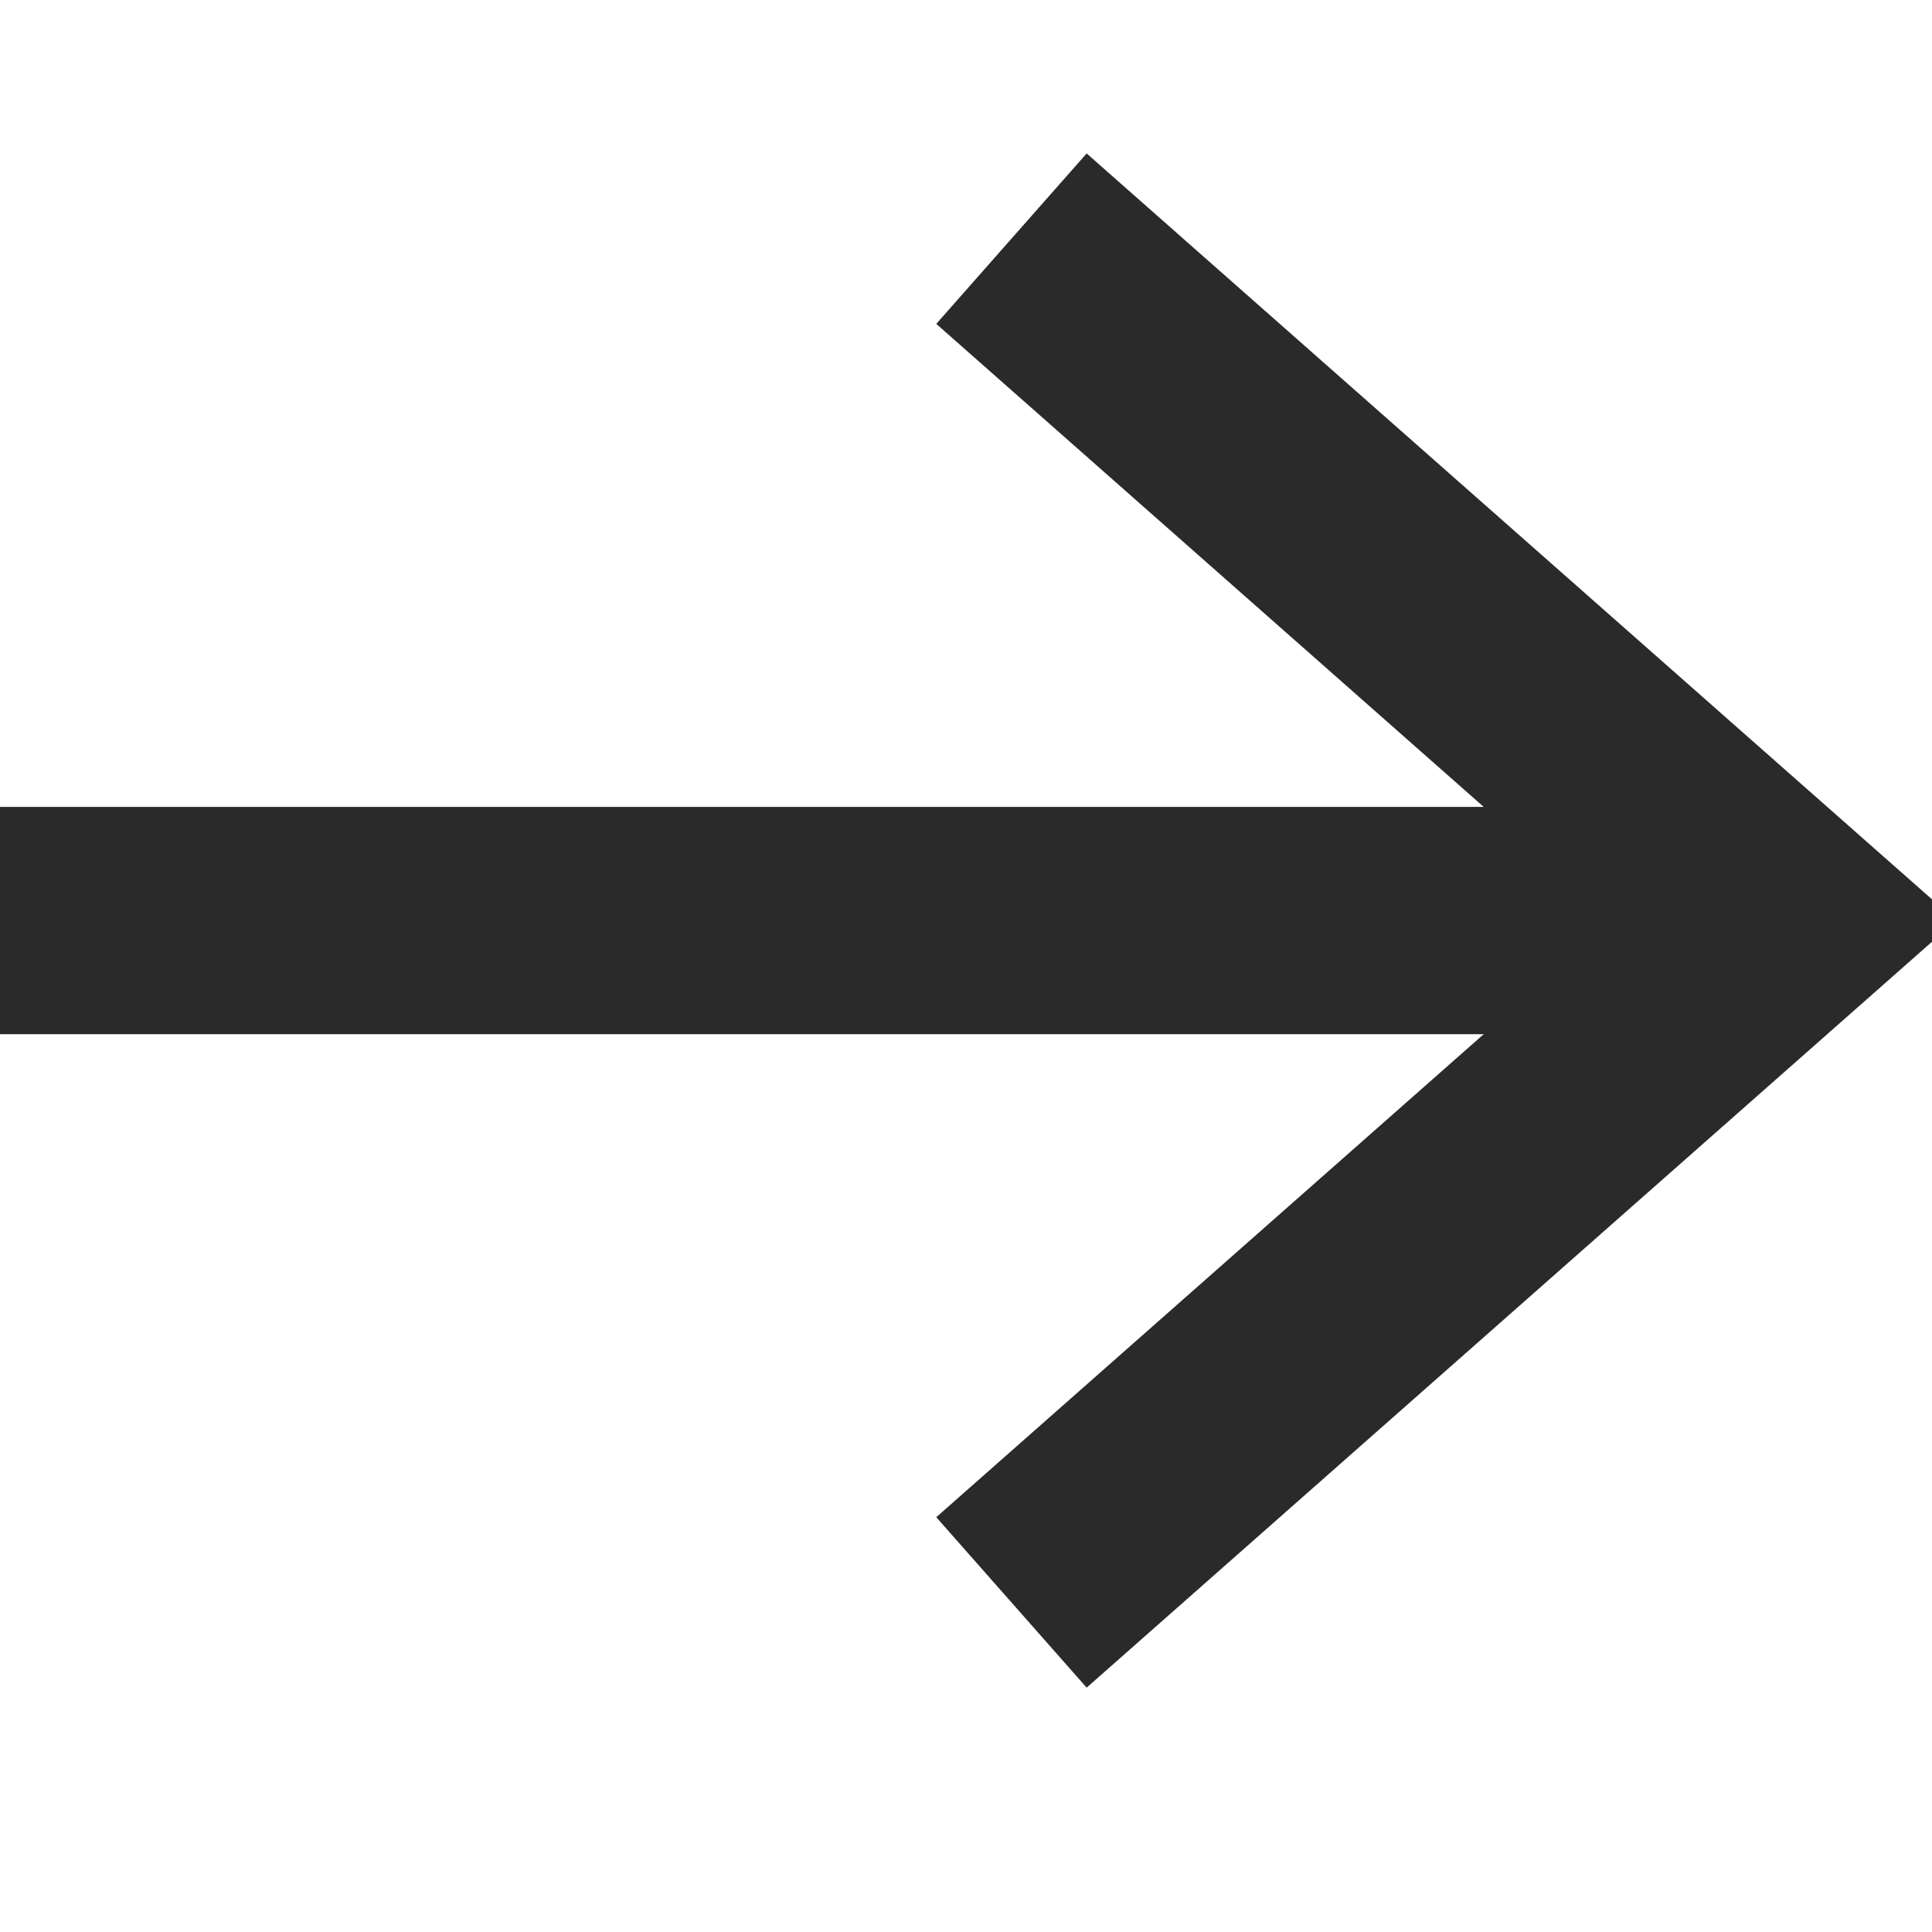
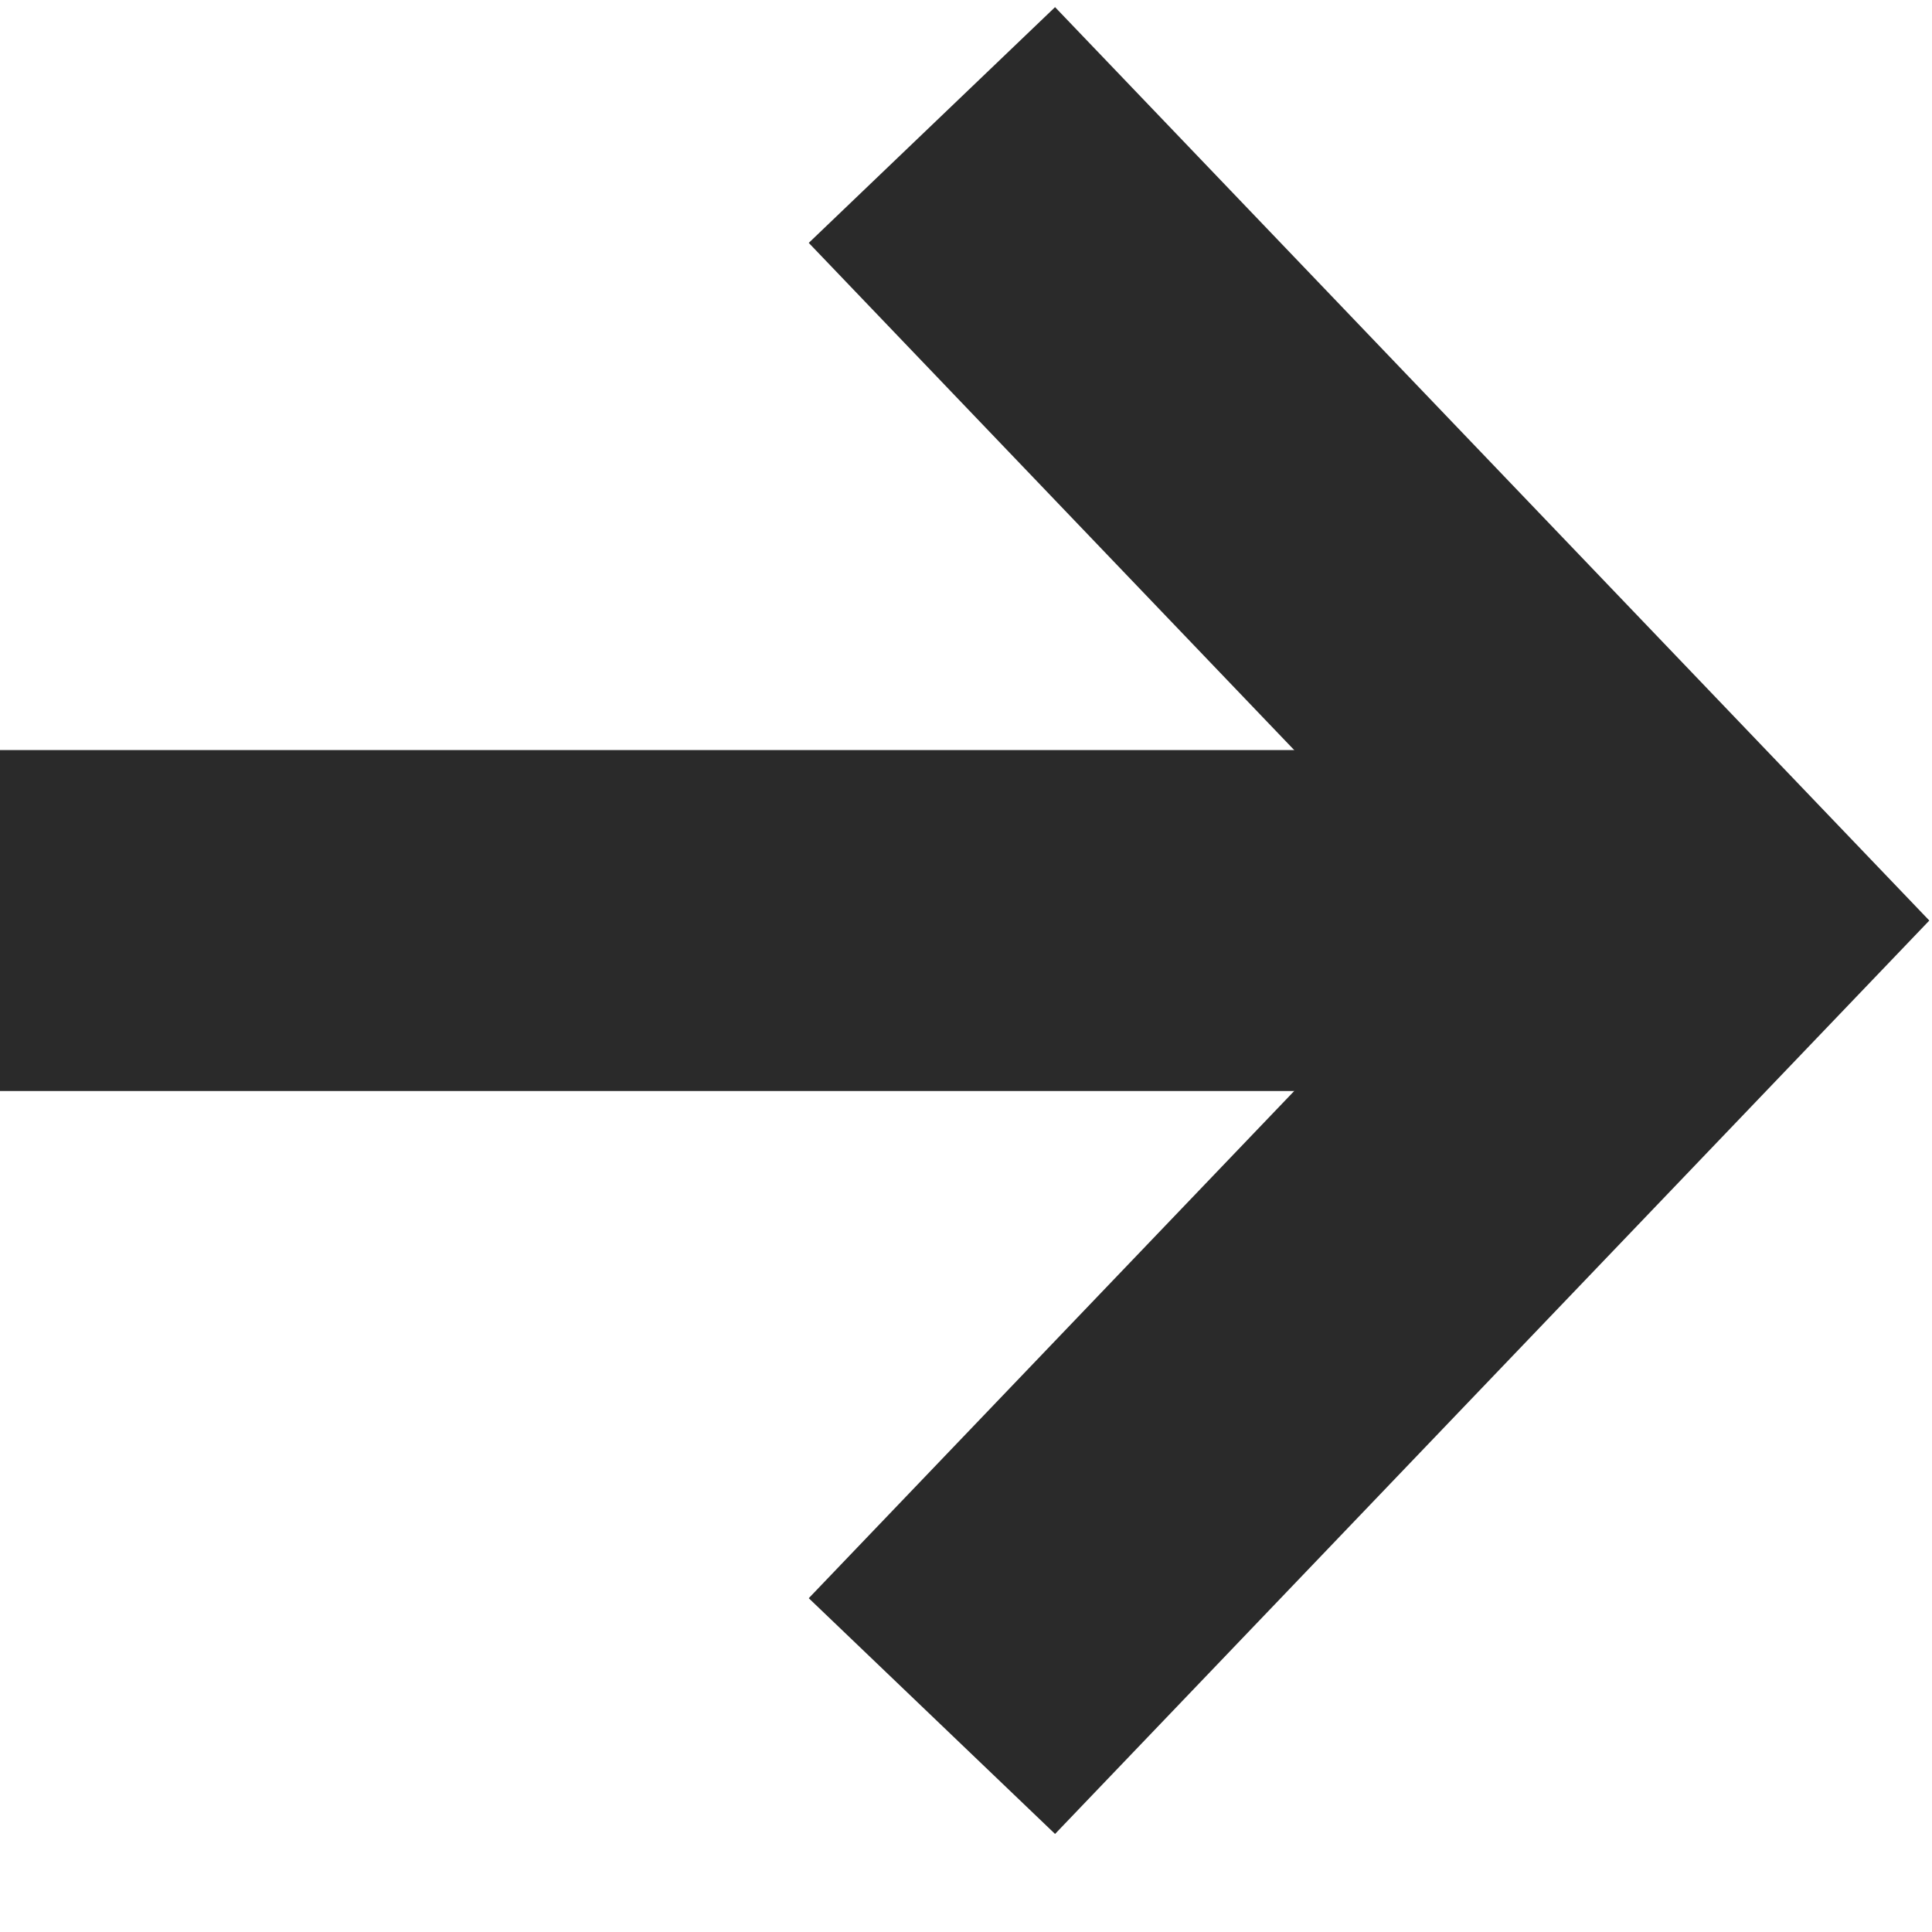
<svg xmlns="http://www.w3.org/2000/svg" version="1.1" id="Layer_1" x="0px" y="0px" viewBox="0 0 17 17" style="enable-background:new 0 0 17 17;" xml:space="preserve">
  <style type="text/css">
- 	.st0{fill:none;stroke:#2A2A2A;stroke-width:2;stroke-linecap:square;}
- 	.st1{fill:none;stroke:#2A2A2A;stroke-width:2;}
+ 	.st0{fill:none;stroke:#2A2A2A;stroke-width:3;stroke-linecap:square;}
+ 	.st1{fill:none;stroke:#2A2A2A;stroke-width:3;}
</style>
  <g id="Symbols">
    <g id="Button-One" transform="translate(-140, -21)">
      <g id="Group" transform="translate(140, 22)">
        <g id="Path-809">
			</g>
      </g>
    </g>
  </g>
-   <g id="Line">
-     <g>
-       <path id="path-1" class="st0" d="M14.9,8.1H1" />
+   <g id="Page-1">
+     <g id="Homepage" transform="translate(-316, -2858)">
+       <g id="Button-One-Copy" transform="translate(152, 2837)">
+         <g id="Group_1_" transform="translate(164, 22)">
+           <path id="Line_1_" class="st0" d="M12.9,7.1H1" />
+           <polyline id="Path-809_1_" class="st1" points="8.2,0.1 14.9,7.1 8.2,14.1     " />
+         </g>
+       </g>
    </g>
  </g>
-   <g>
-     <polyline id="path-2" class="st1" points="8.9,14.1 15.7,8.1 8.9,2.1  " />
-   </g>
</svg>
